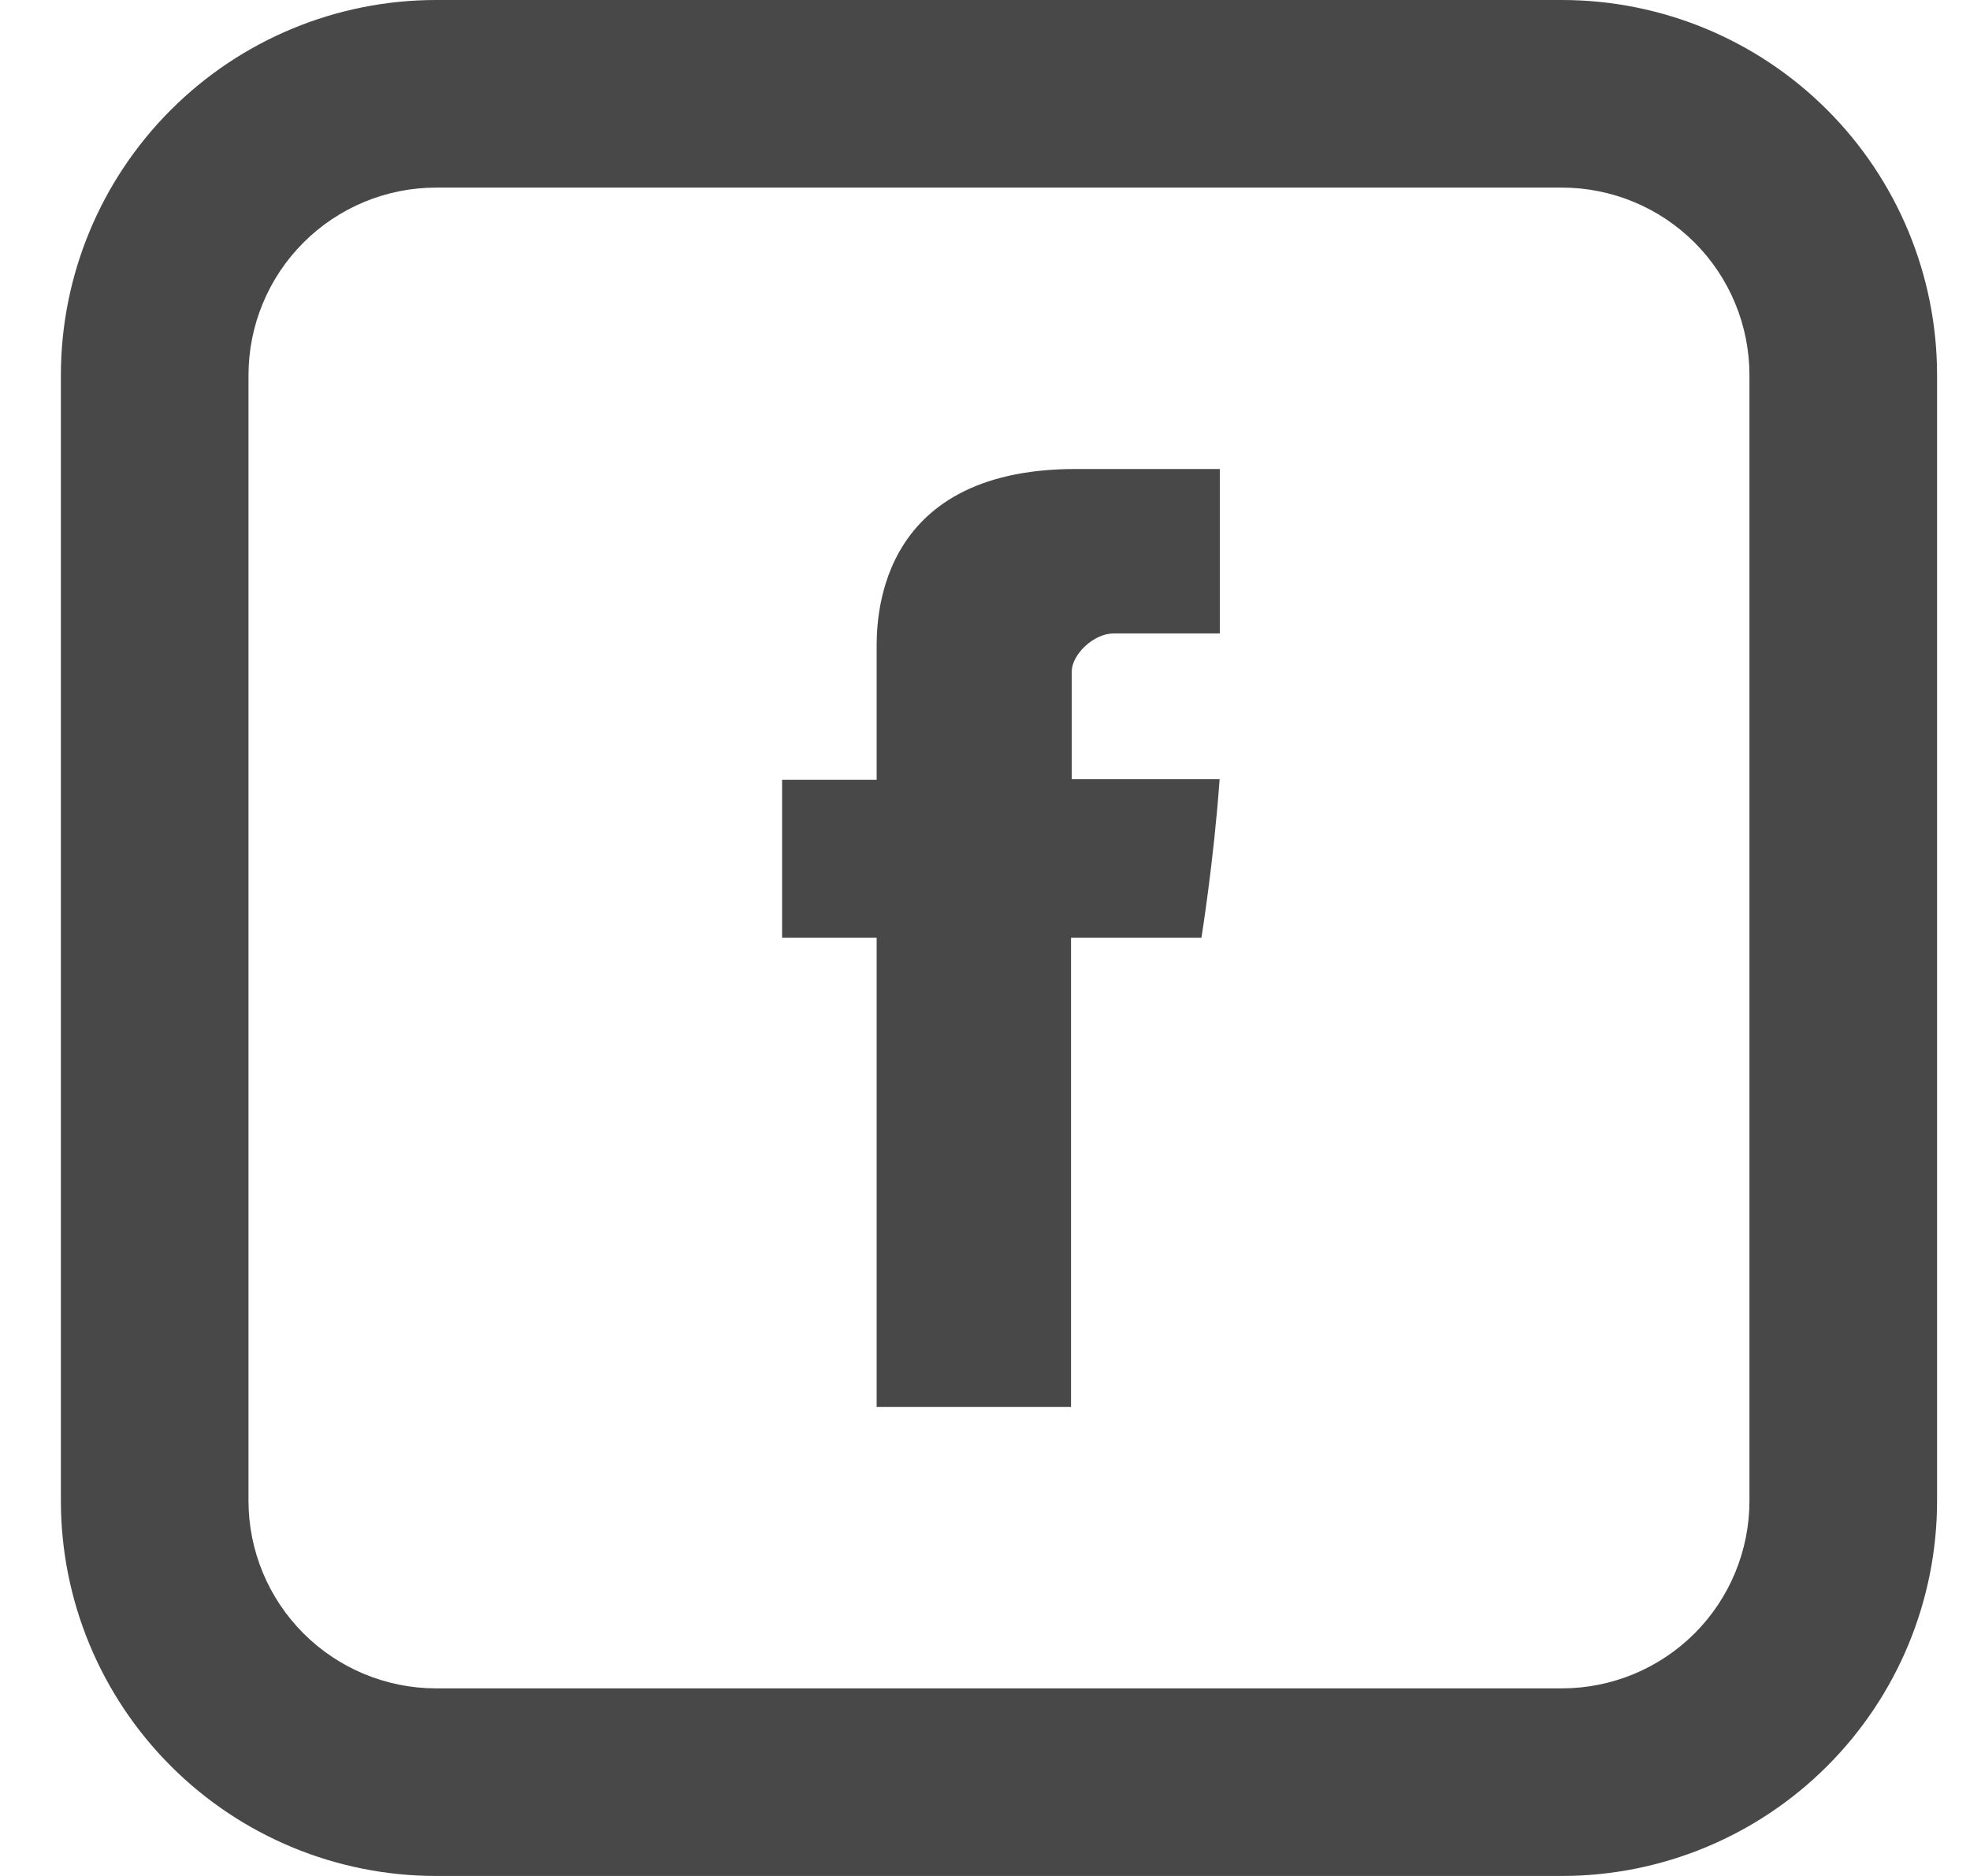
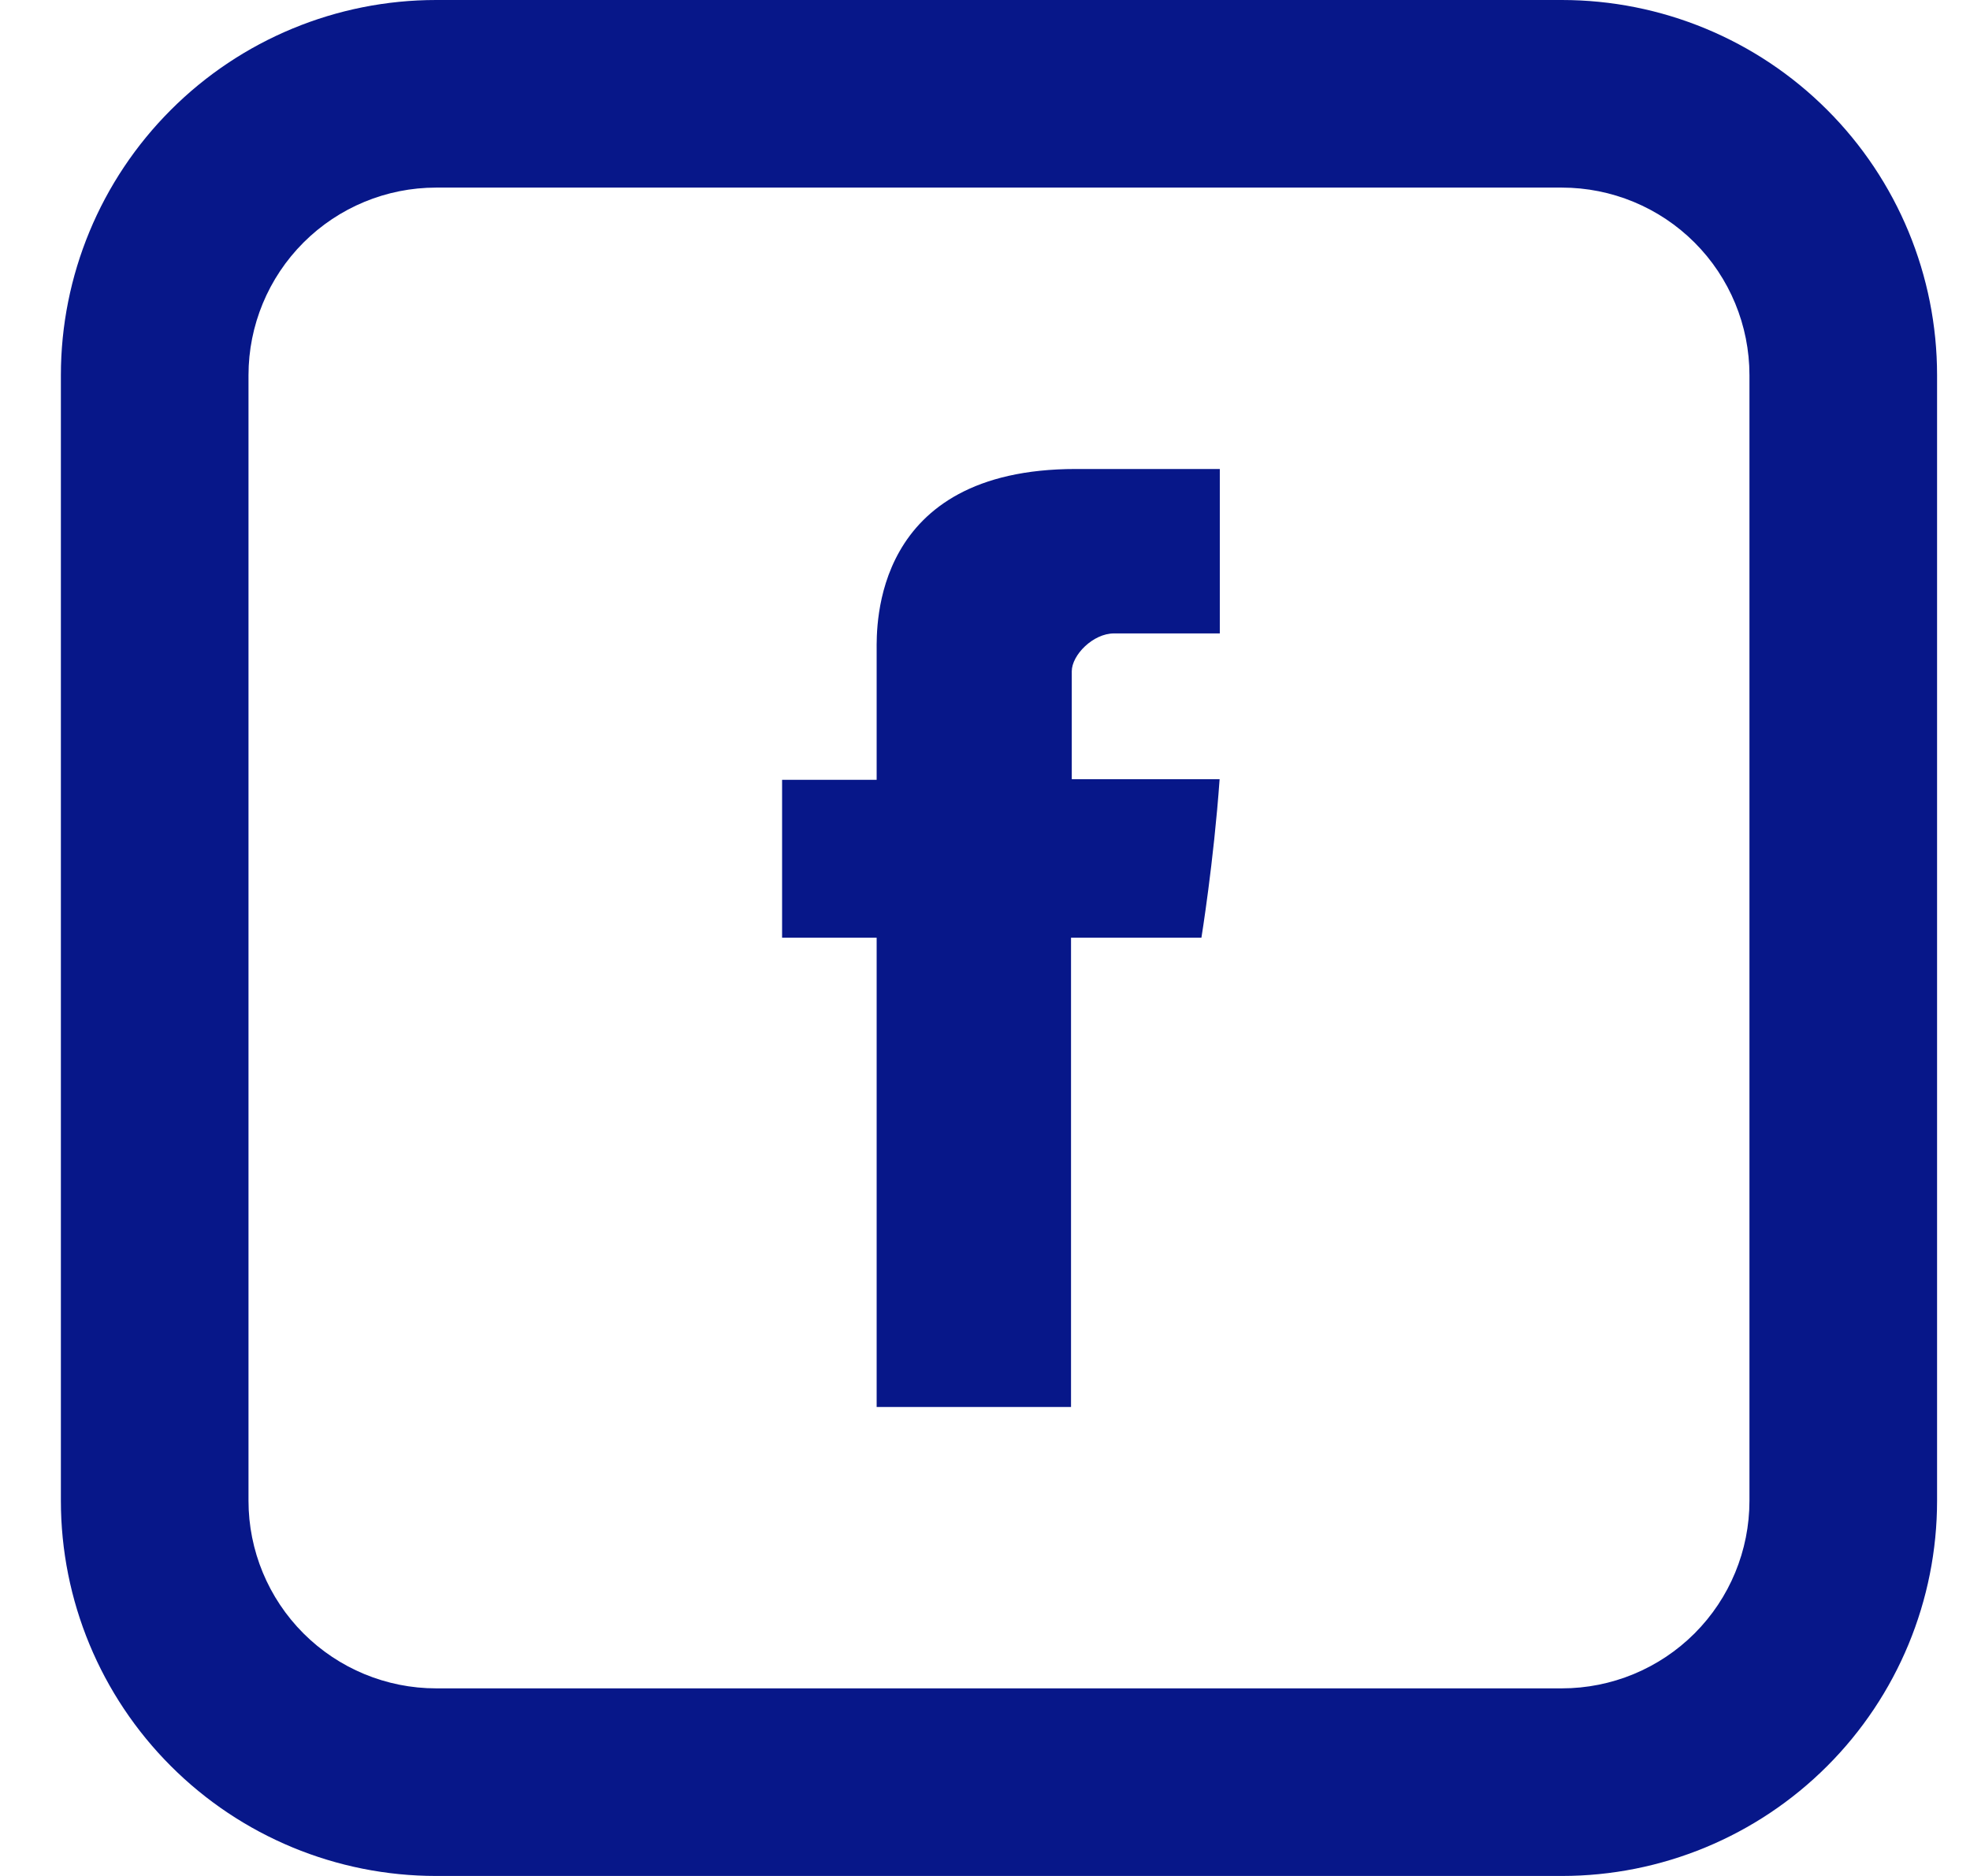
<svg xmlns="http://www.w3.org/2000/svg" width="21" height="20" viewBox="0 0 21 20" fill="none">
-   <path d="M9.345 6.937V8.314H8.337V9.997H9.345V15H11.417V9.997H12.807C12.807 9.997 12.938 9.19 13.001 8.307H11.425V7.157C11.425 6.984 11.651 6.753 11.875 6.753H13.003V5H11.468C9.294 5 9.345 6.685 9.345 6.937Z" fill="#484848" />
-   <path d="M4.649 2C4.119 2 3.61 2.211 3.235 2.586C2.86 2.961 2.649 3.47 2.649 4V16C2.649 16.53 2.86 17.039 3.235 17.414C3.61 17.789 4.119 18 4.649 18H16.649C17.18 18 17.689 17.789 18.064 17.414C18.439 17.039 18.649 16.53 18.649 16V4C18.649 3.47 18.439 2.961 18.064 2.586C17.689 2.211 17.18 2 16.649 2H4.649ZM4.649 0H16.649C17.71 0 18.728 0.421 19.478 1.172C20.228 1.922 20.649 2.939 20.649 4V16C20.649 17.061 20.228 18.078 19.478 18.828C18.728 19.579 17.71 20 16.649 20H4.649C3.589 20 2.571 19.579 1.821 18.828C1.071 18.078 0.649 17.061 0.649 16V4C0.649 2.939 1.071 1.922 1.821 1.172C2.571 0.421 3.589 0 4.649 0V0Z" fill="#484848" />
+   <path d="M9.345 6.937V8.314H8.337V9.997H9.345V15H11.417V9.997H12.807C12.807 9.997 12.938 9.19 13.001 8.307H11.425V7.157C11.425 6.984 11.651 6.753 11.875 6.753H13.003V5H11.468C9.294 5 9.345 6.685 9.345 6.937Z" fill="#071789" />
+   <path d="M4.649 2C4.119 2 3.61 2.211 3.235 2.586C2.86 2.961 2.649 3.47 2.649 4V16C2.649 16.53 2.86 17.039 3.235 17.414C3.61 17.789 4.119 18 4.649 18H16.649C17.18 18 17.689 17.789 18.064 17.414C18.439 17.039 18.649 16.53 18.649 16V4C18.649 3.47 18.439 2.961 18.064 2.586C17.689 2.211 17.18 2 16.649 2H4.649ZM4.649 0H16.649C17.71 0 18.728 0.421 19.478 1.172C20.228 1.922 20.649 2.939 20.649 4V16C20.649 17.061 20.228 18.078 19.478 18.828C18.728 19.579 17.71 20 16.649 20H4.649C3.589 20 2.571 19.579 1.821 18.828C1.071 18.078 0.649 17.061 0.649 16V4C0.649 2.939 1.071 1.922 1.821 1.172C2.571 0.421 3.589 0 4.649 0V0Z" fill="#071789" />
</svg>
